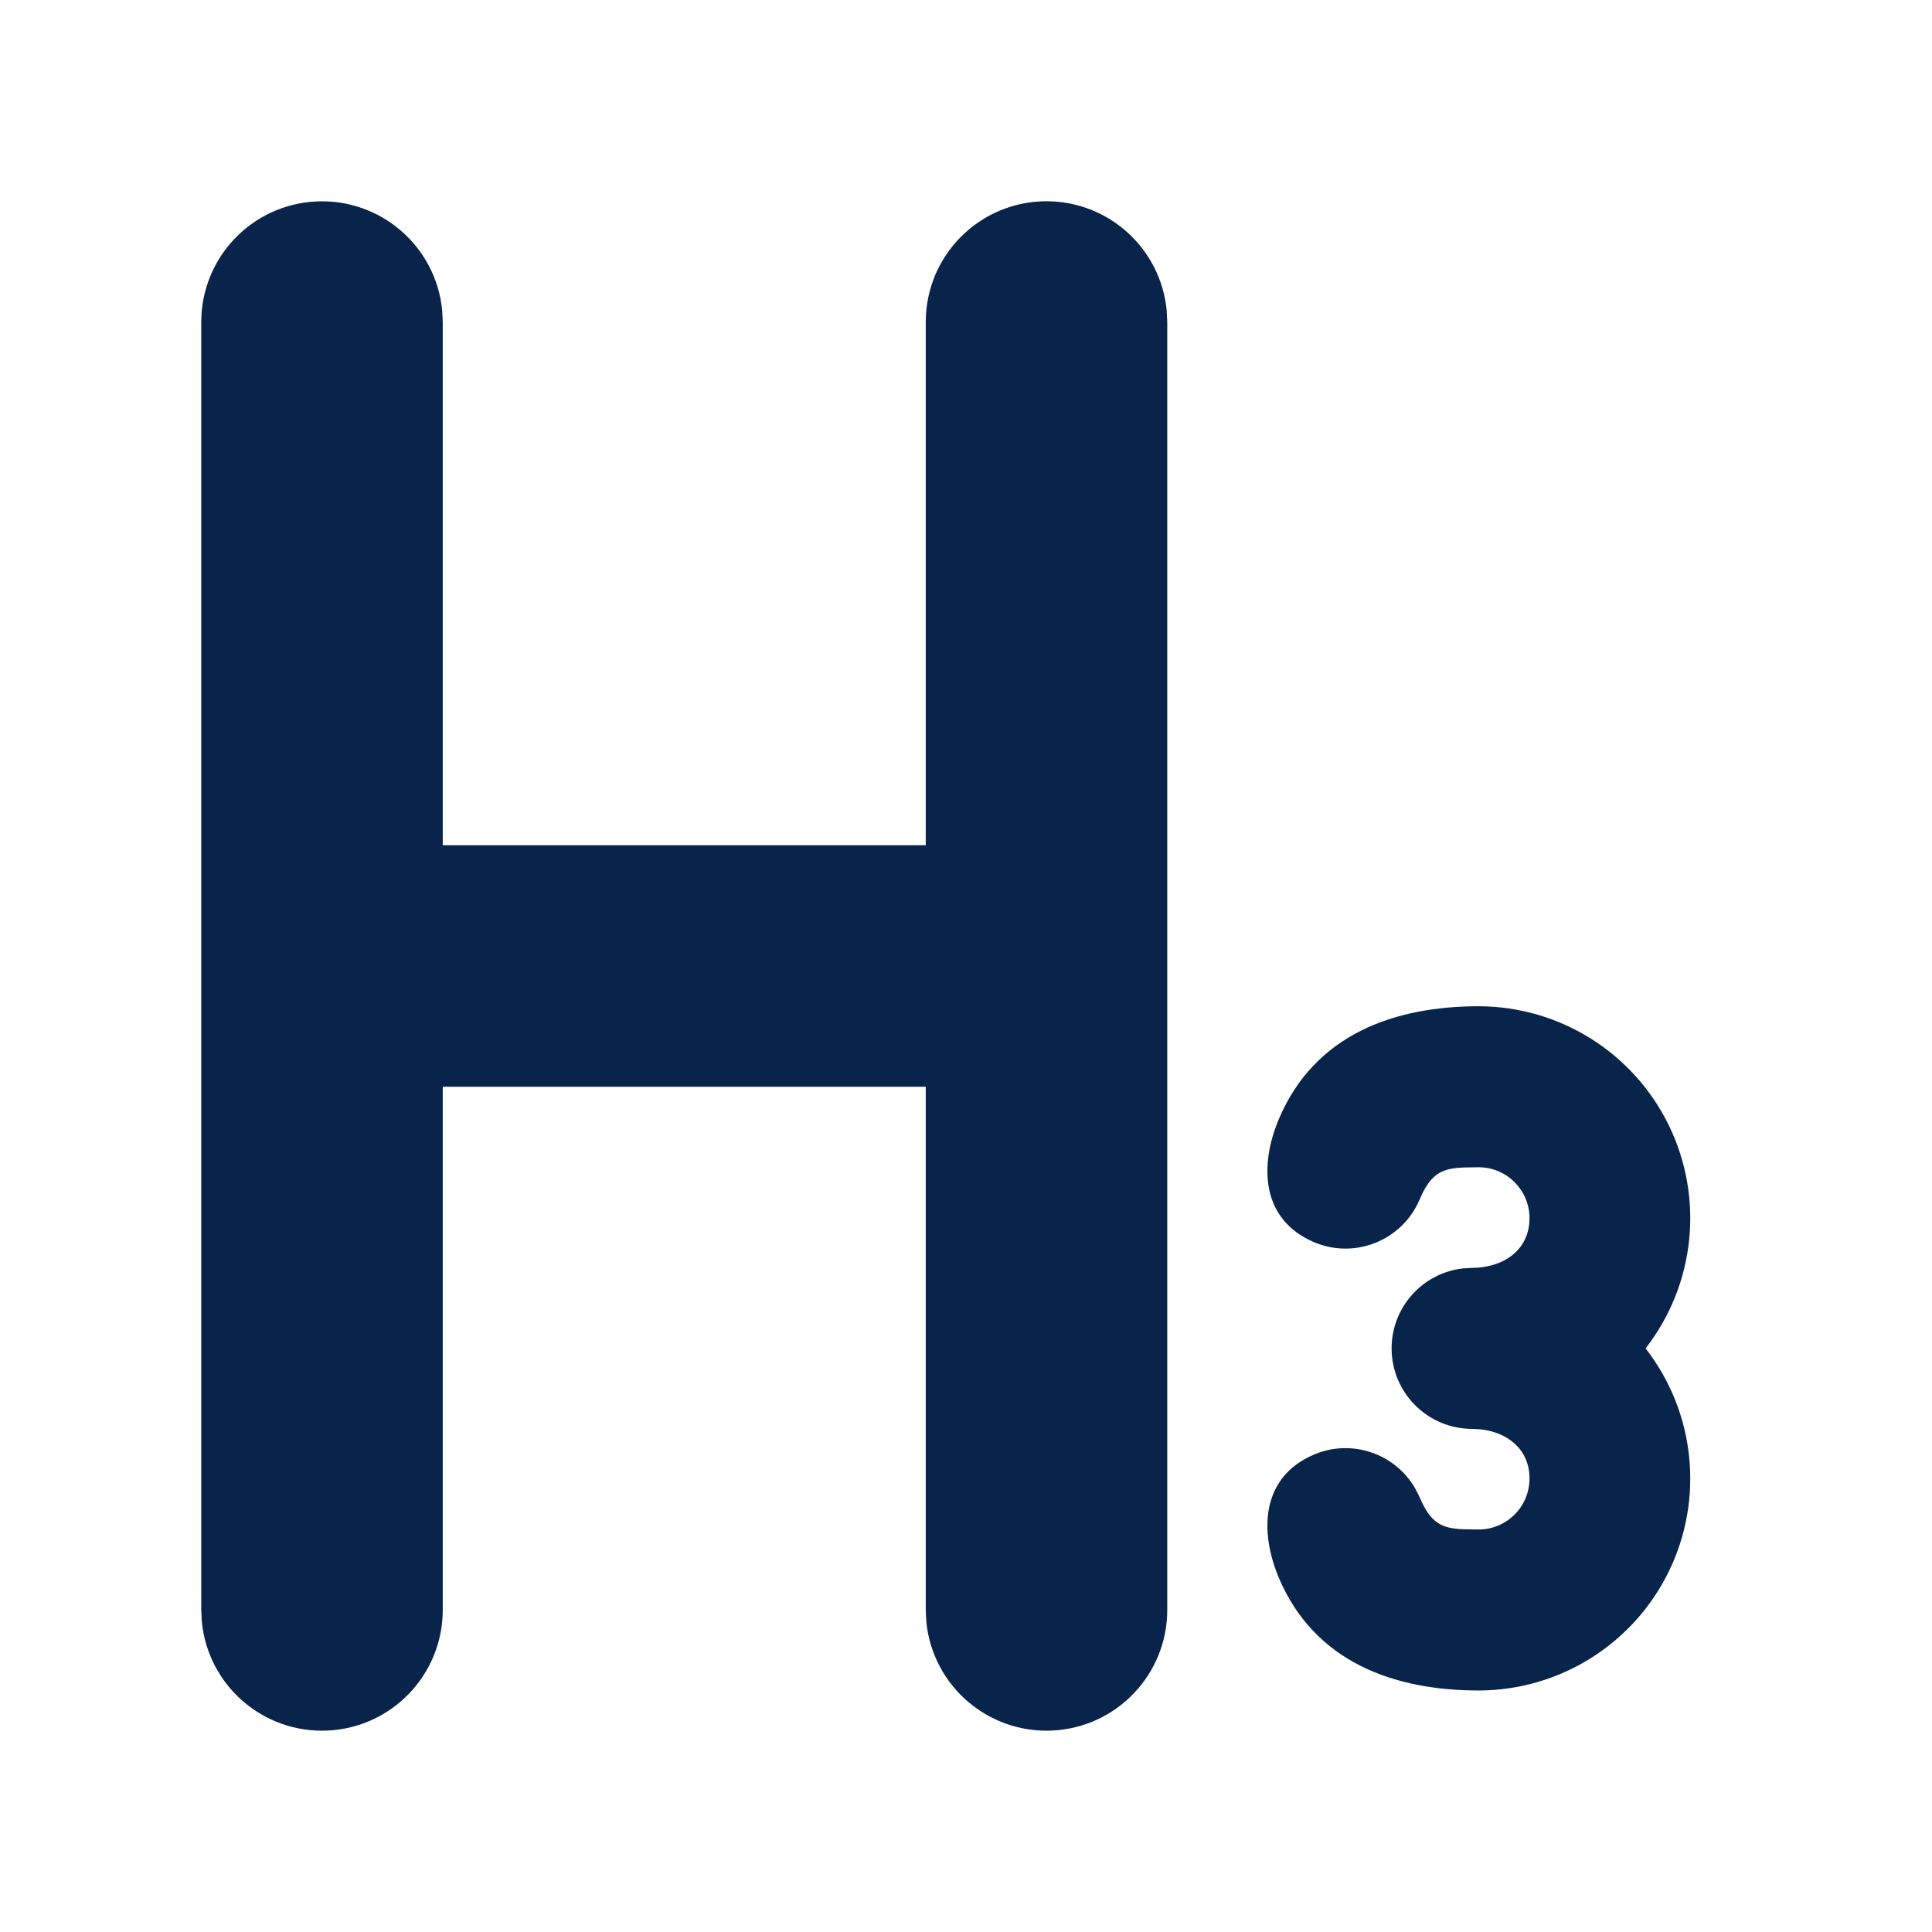
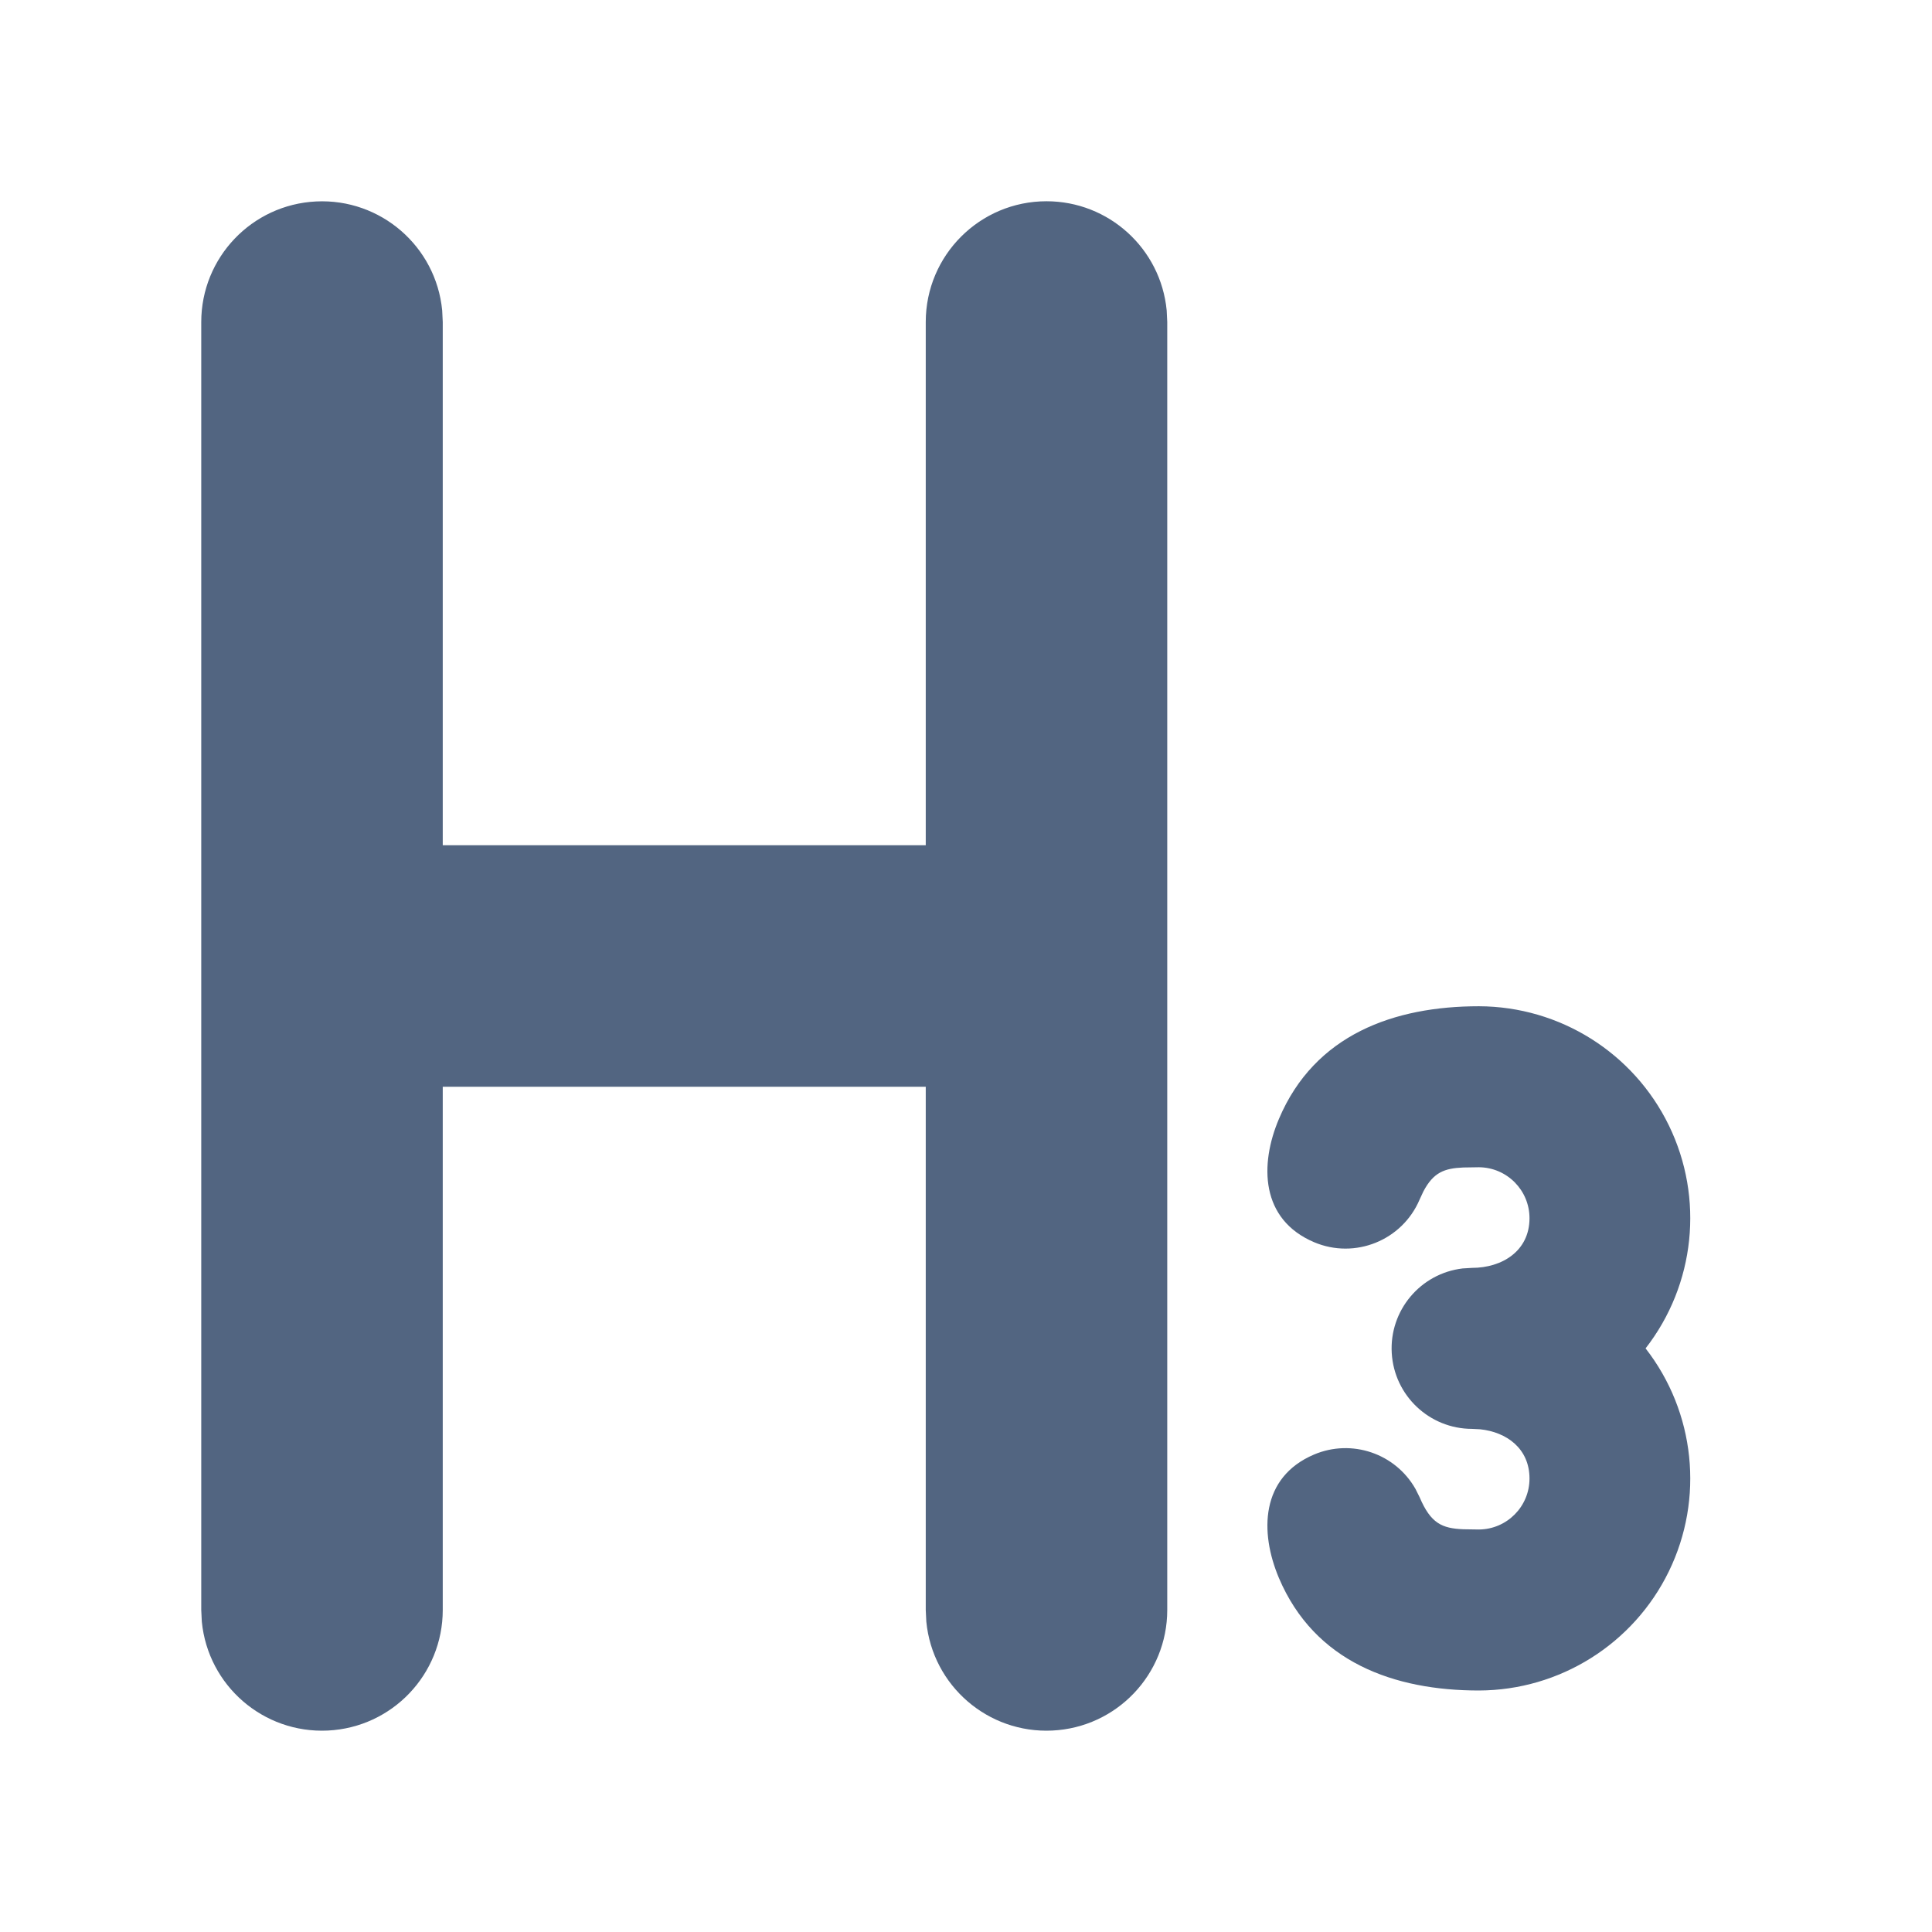
<svg xmlns="http://www.w3.org/2000/svg" width="24" height="24" viewBox="0 0 24 24">
  <g fill="none">
    <path d="M24 0v24H0V0zM12.593 23.258l-.011.002-.071.035-.02.004-.014-.004-.071-.035c-.01-.004-.019-.001-.024.005l-.004.01-.017.428.005.02.01.013.104.074.015.004.012-.004.104-.074.012-.016.004-.017-.017-.427c-.002-.01-.009-.017-.017-.018m.265-.113-.013.002-.185.093-.01.01-.003.011.018.43.005.012.008.007.201.093c.012.004.023 0 .029-.008l.004-.014-.034-.614c-.003-.012-.01-.02-.02-.022m-.715.002a.023.023 0 0 0-.027.006l-.006.014-.034.614c0 .012.007.02.017.024l.015-.002.201-.093.01-.008.004-.011.017-.43-.003-.012-.01-.01z" />
-     <path fill="#09244BFF" d="M13 2.5a1.5 1.5 0 0 1 1.493 1.356L14.5 4v16a1.5 1.5 0 0 1-2.993.144L11.5 20v-6.5h-6V20a1.5 1.5 0 0 1-2.993.144L2.5 20V4a1.5 1.5 0 0 1 2.993-.144L5.5 4v6.5h6V4A1.5 1.5 0 0 1 13 2.5m5.372 10a2.633 2.633 0 0 1 2.07 4.25 2.633 2.633 0 0 1-2.07 4.25c-1.052 0-2.04-.35-2.485-1.398-.24-.569-.229-1.25.436-1.533a1 1 0 0 1 1.26.426l.052.104c.138.326.279.387.542.398l.194.003a.633.633 0 0 0 .629-.633c0-.373-.285-.578-.614-.612l-.1-.005a1 1 0 0 1-.117-1.993l.117-.007c.37 0 .714-.207.714-.617a.633.633 0 0 0-.628-.633l-.195.003c-.234.01-.371.06-.496.299l-.046.099a1 1 0 0 1-1.311.53c-.666-.283-.678-.964-.436-1.533.444-1.048 1.432-1.398 2.484-1.398" />
+     <path fill="#526581" d="M13 2.5a1.5 1.5 0 0 1 1.493 1.356L14.5 4v16a1.5 1.5 0 0 1-2.993.144L11.5 20v-6.5h-6V20a1.5 1.5 0 0 1-2.993.144L2.5 20V4a1.5 1.5 0 0 1 2.993-.144L5.5 4v6.5h6V4A1.5 1.5 0 0 1 13 2.5m5.372 10a2.633 2.633 0 0 1 2.07 4.25 2.633 2.633 0 0 1-2.07 4.25c-1.052 0-2.04-.35-2.485-1.398-.24-.569-.229-1.25.436-1.533a1 1 0 0 1 1.26.426l.052.104c.138.326.279.387.542.398l.194.003a.633.633 0 0 0 .629-.633c0-.373-.285-.578-.614-.612l-.1-.005a1 1 0 0 1-.117-1.993l.117-.007c.37 0 .714-.207.714-.617a.633.633 0 0 0-.628-.633l-.195.003c-.234.01-.371.06-.496.299l-.046.099a1 1 0 0 1-1.311.53c-.666-.283-.678-.964-.436-1.533.444-1.048 1.432-1.398 2.484-1.398" />
  </g>
</svg>
